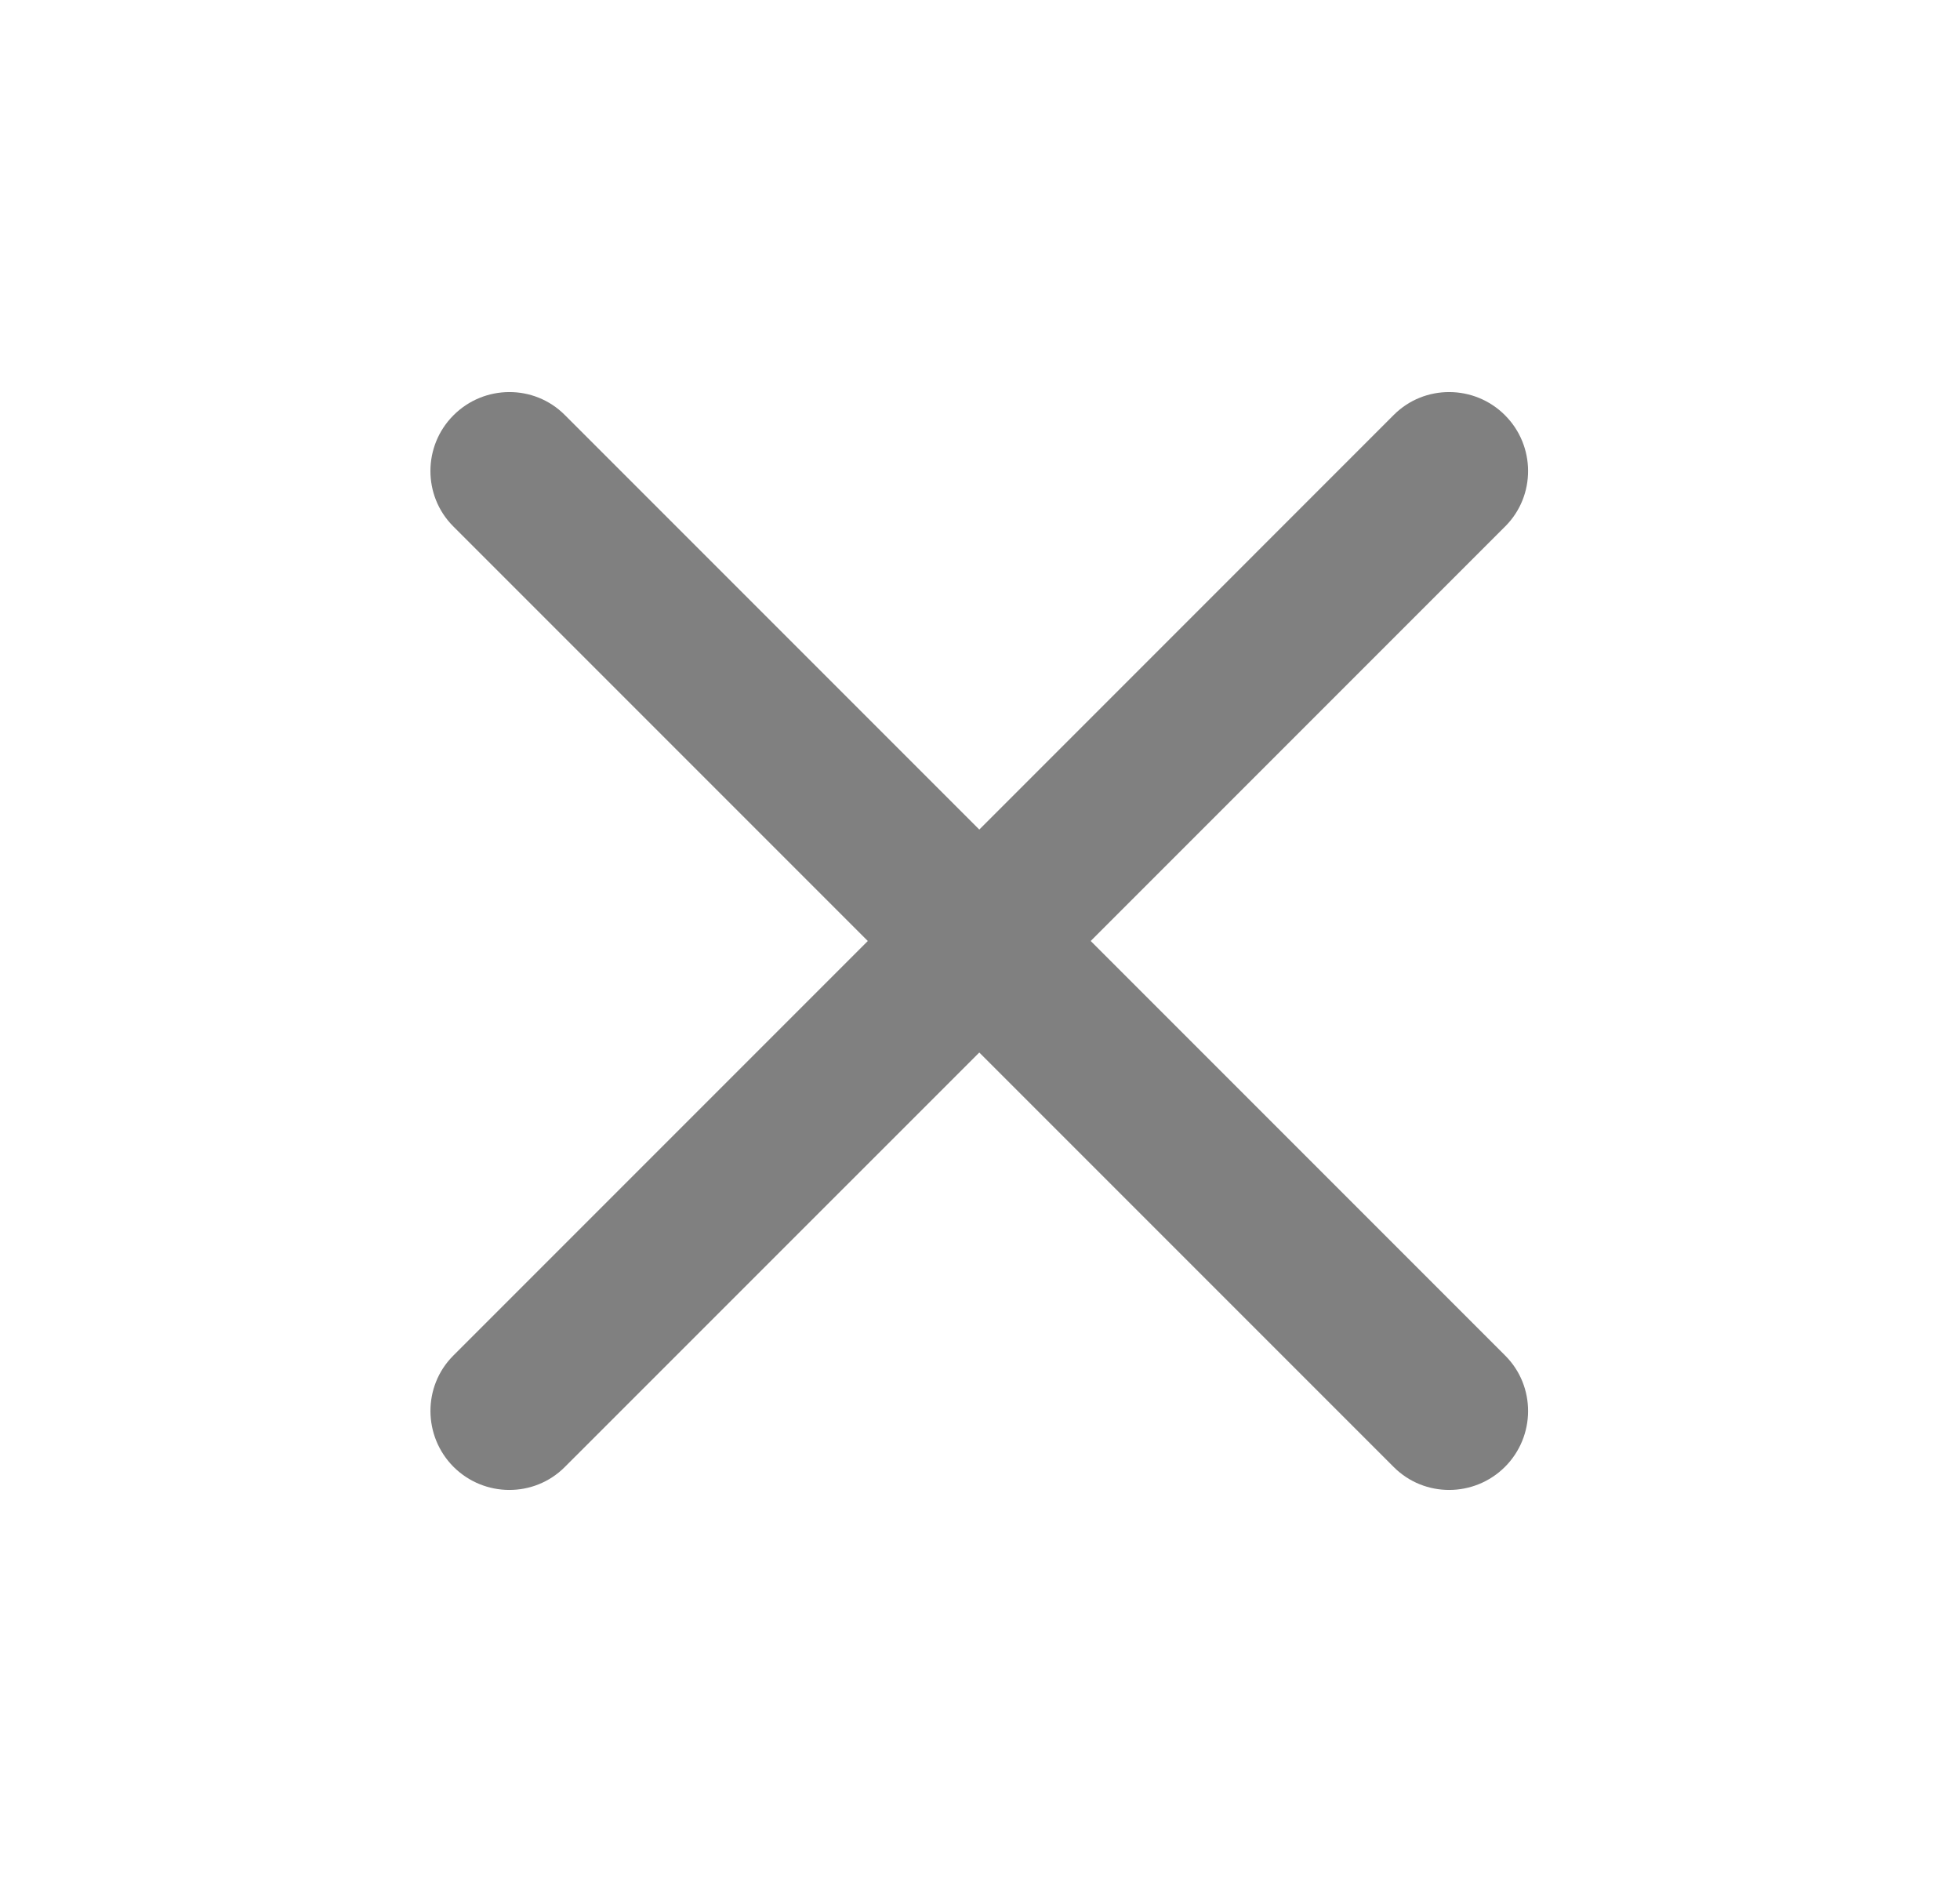
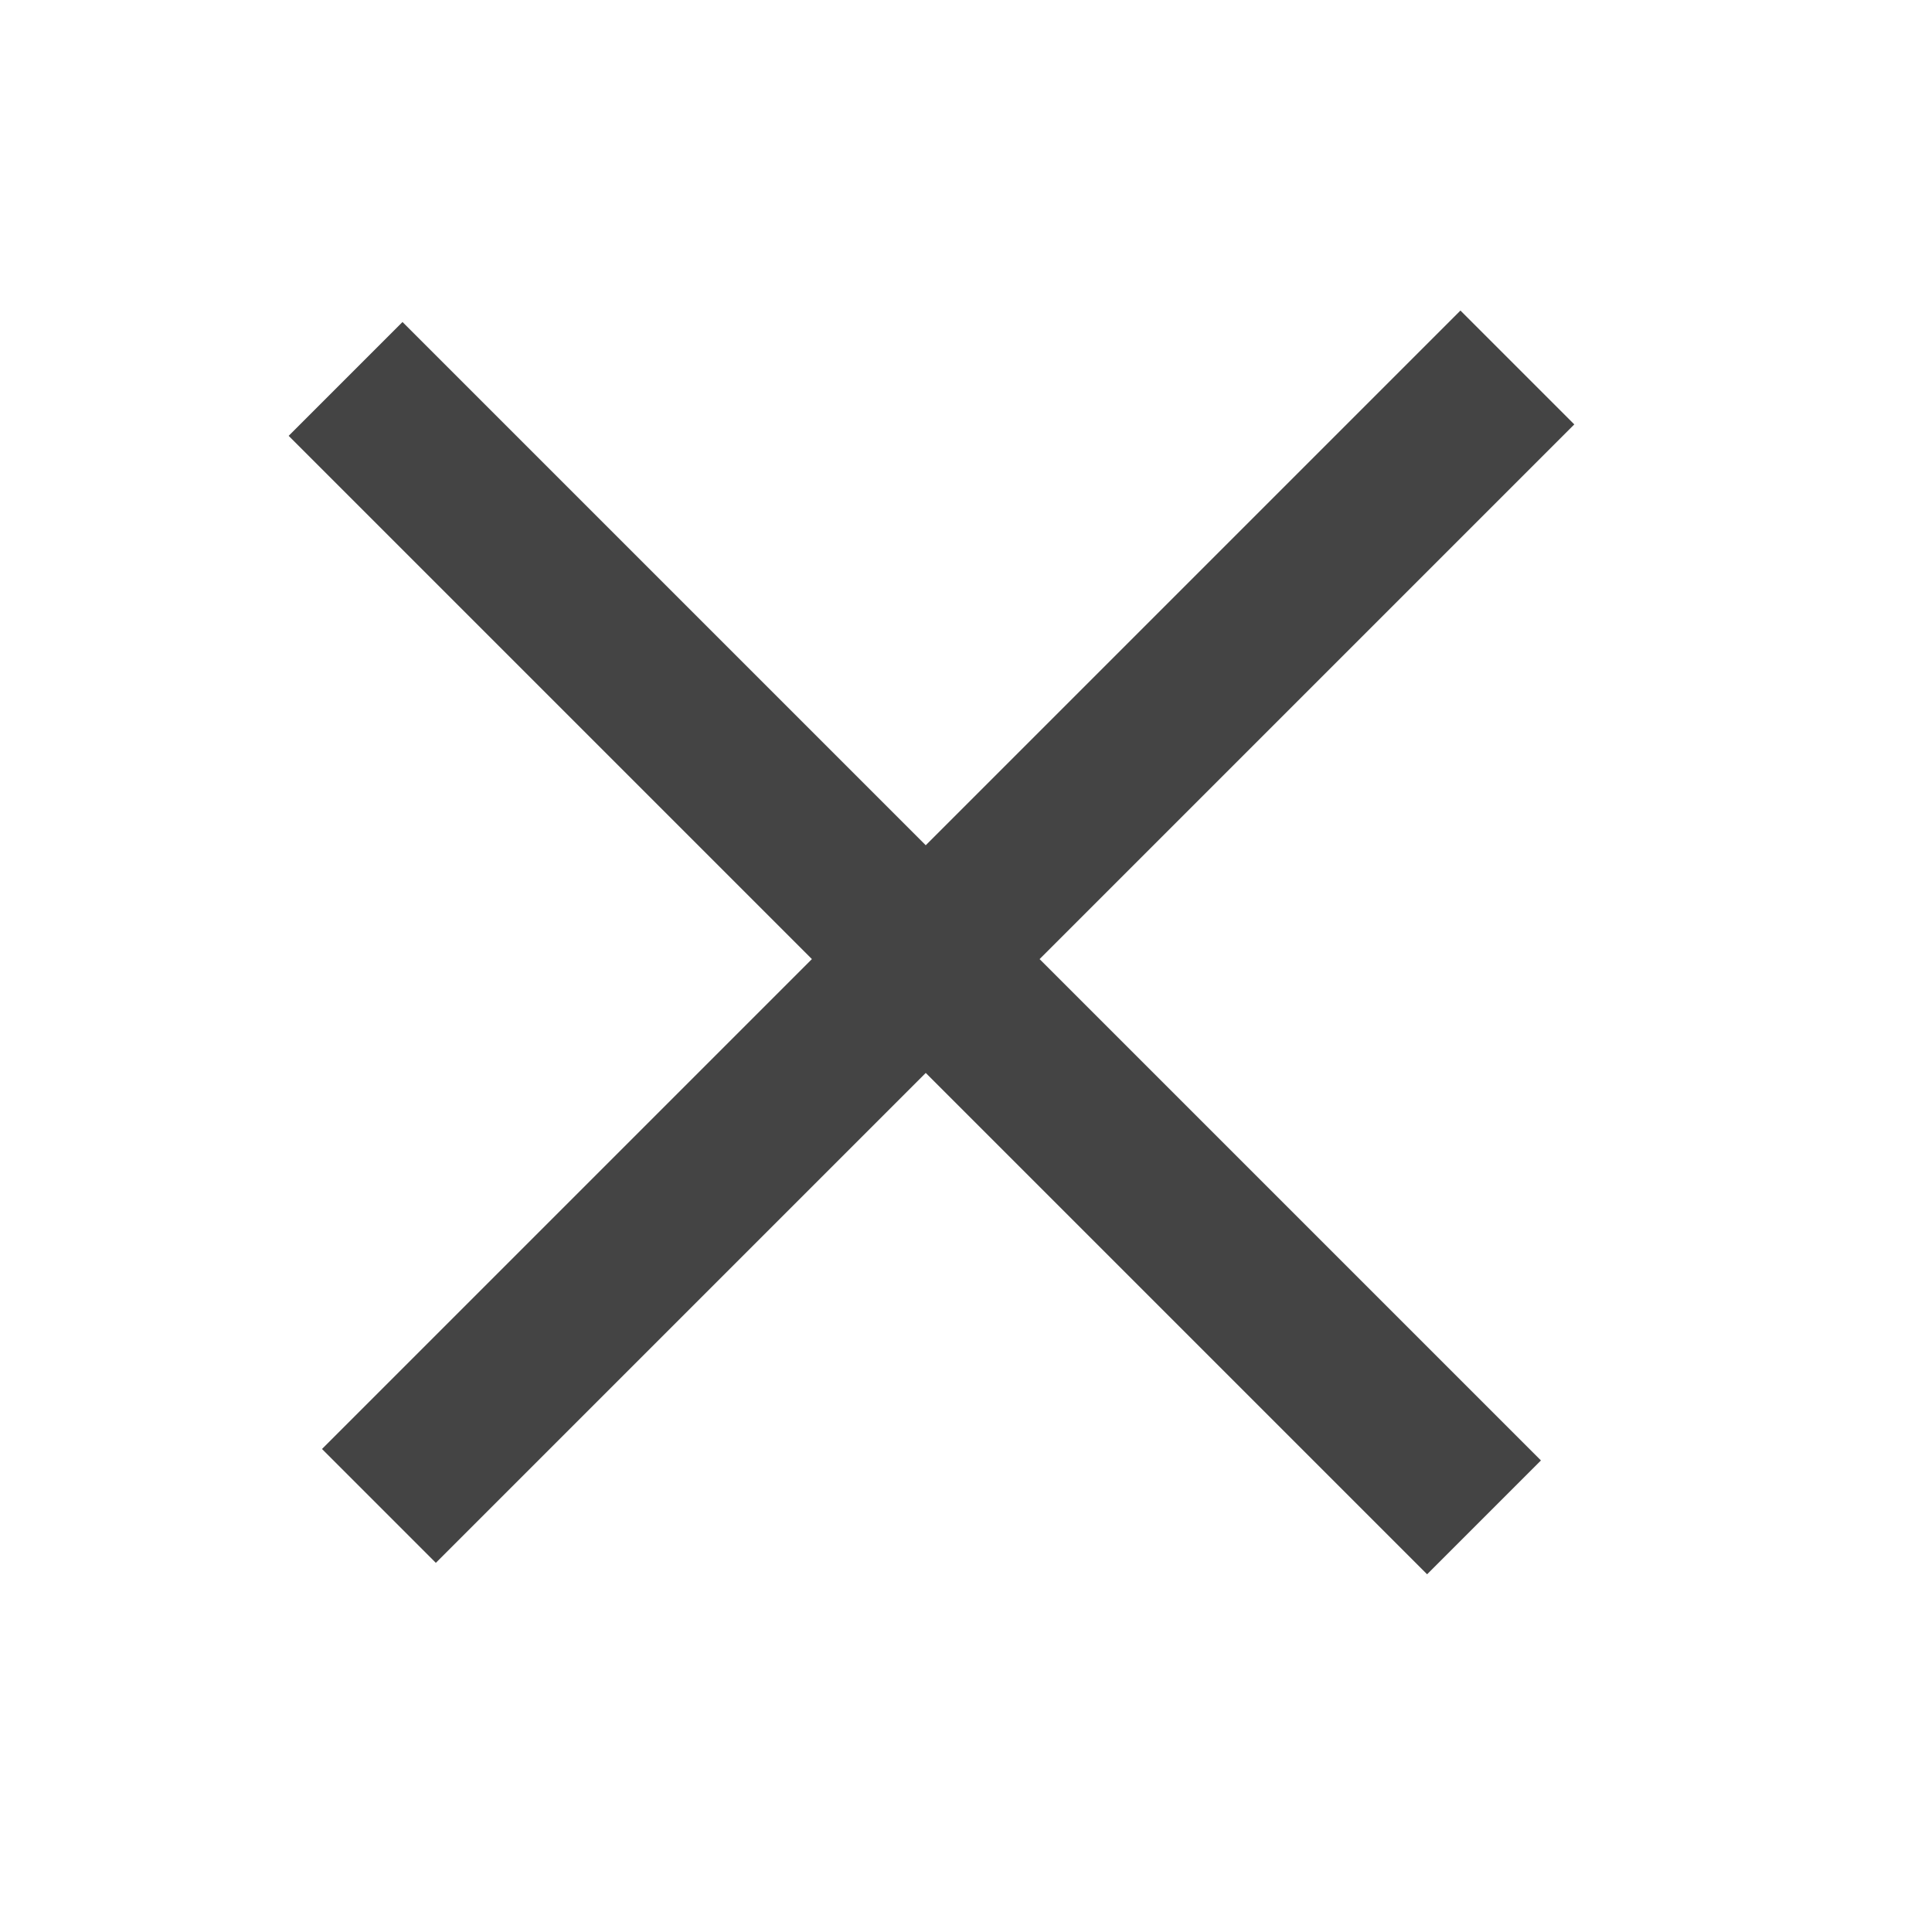
- <svg xmlns="http://www.w3.org/2000/svg" width="25" height="24" viewBox="0 0 25 24" fill="none">
-   <path fill-rule="evenodd" clip-rule="evenodd" d="M5.785 5.295C5.394 5.685 5.391 6.322 5.781 6.712L11.069 12L11.069 12L5.781 17.288C5.391 17.678 5.395 18.315 5.785 18.706C6.176 19.096 6.812 19.1 7.203 18.709L12.491 13.422L17.778 18.709C18.169 19.1 18.805 19.096 19.196 18.706C19.587 18.315 19.59 17.678 19.2 17.288L13.912 12L13.912 12L19.2 6.712C19.59 6.322 19.587 5.685 19.196 5.295C18.806 4.904 18.169 4.9 17.778 5.291L12.491 10.579L12.491 10.579L12.491 10.579L7.203 5.291C6.812 4.9 6.176 4.904 5.785 5.295Z" fill="#808080" />
+ <svg xmlns="http://www.w3.org/2000/svg" width="24" height="24" viewBox="0 0 24 24" fill="none">
+   <rect x="5" y="4" width="20" height="2" transform="rotate(45 5 4)" fill="#444444" />
+   <rect x="4" y="18" width="20" height="2" transform="rotate(-45 4 18)" fill="#444444" />
</svg>
